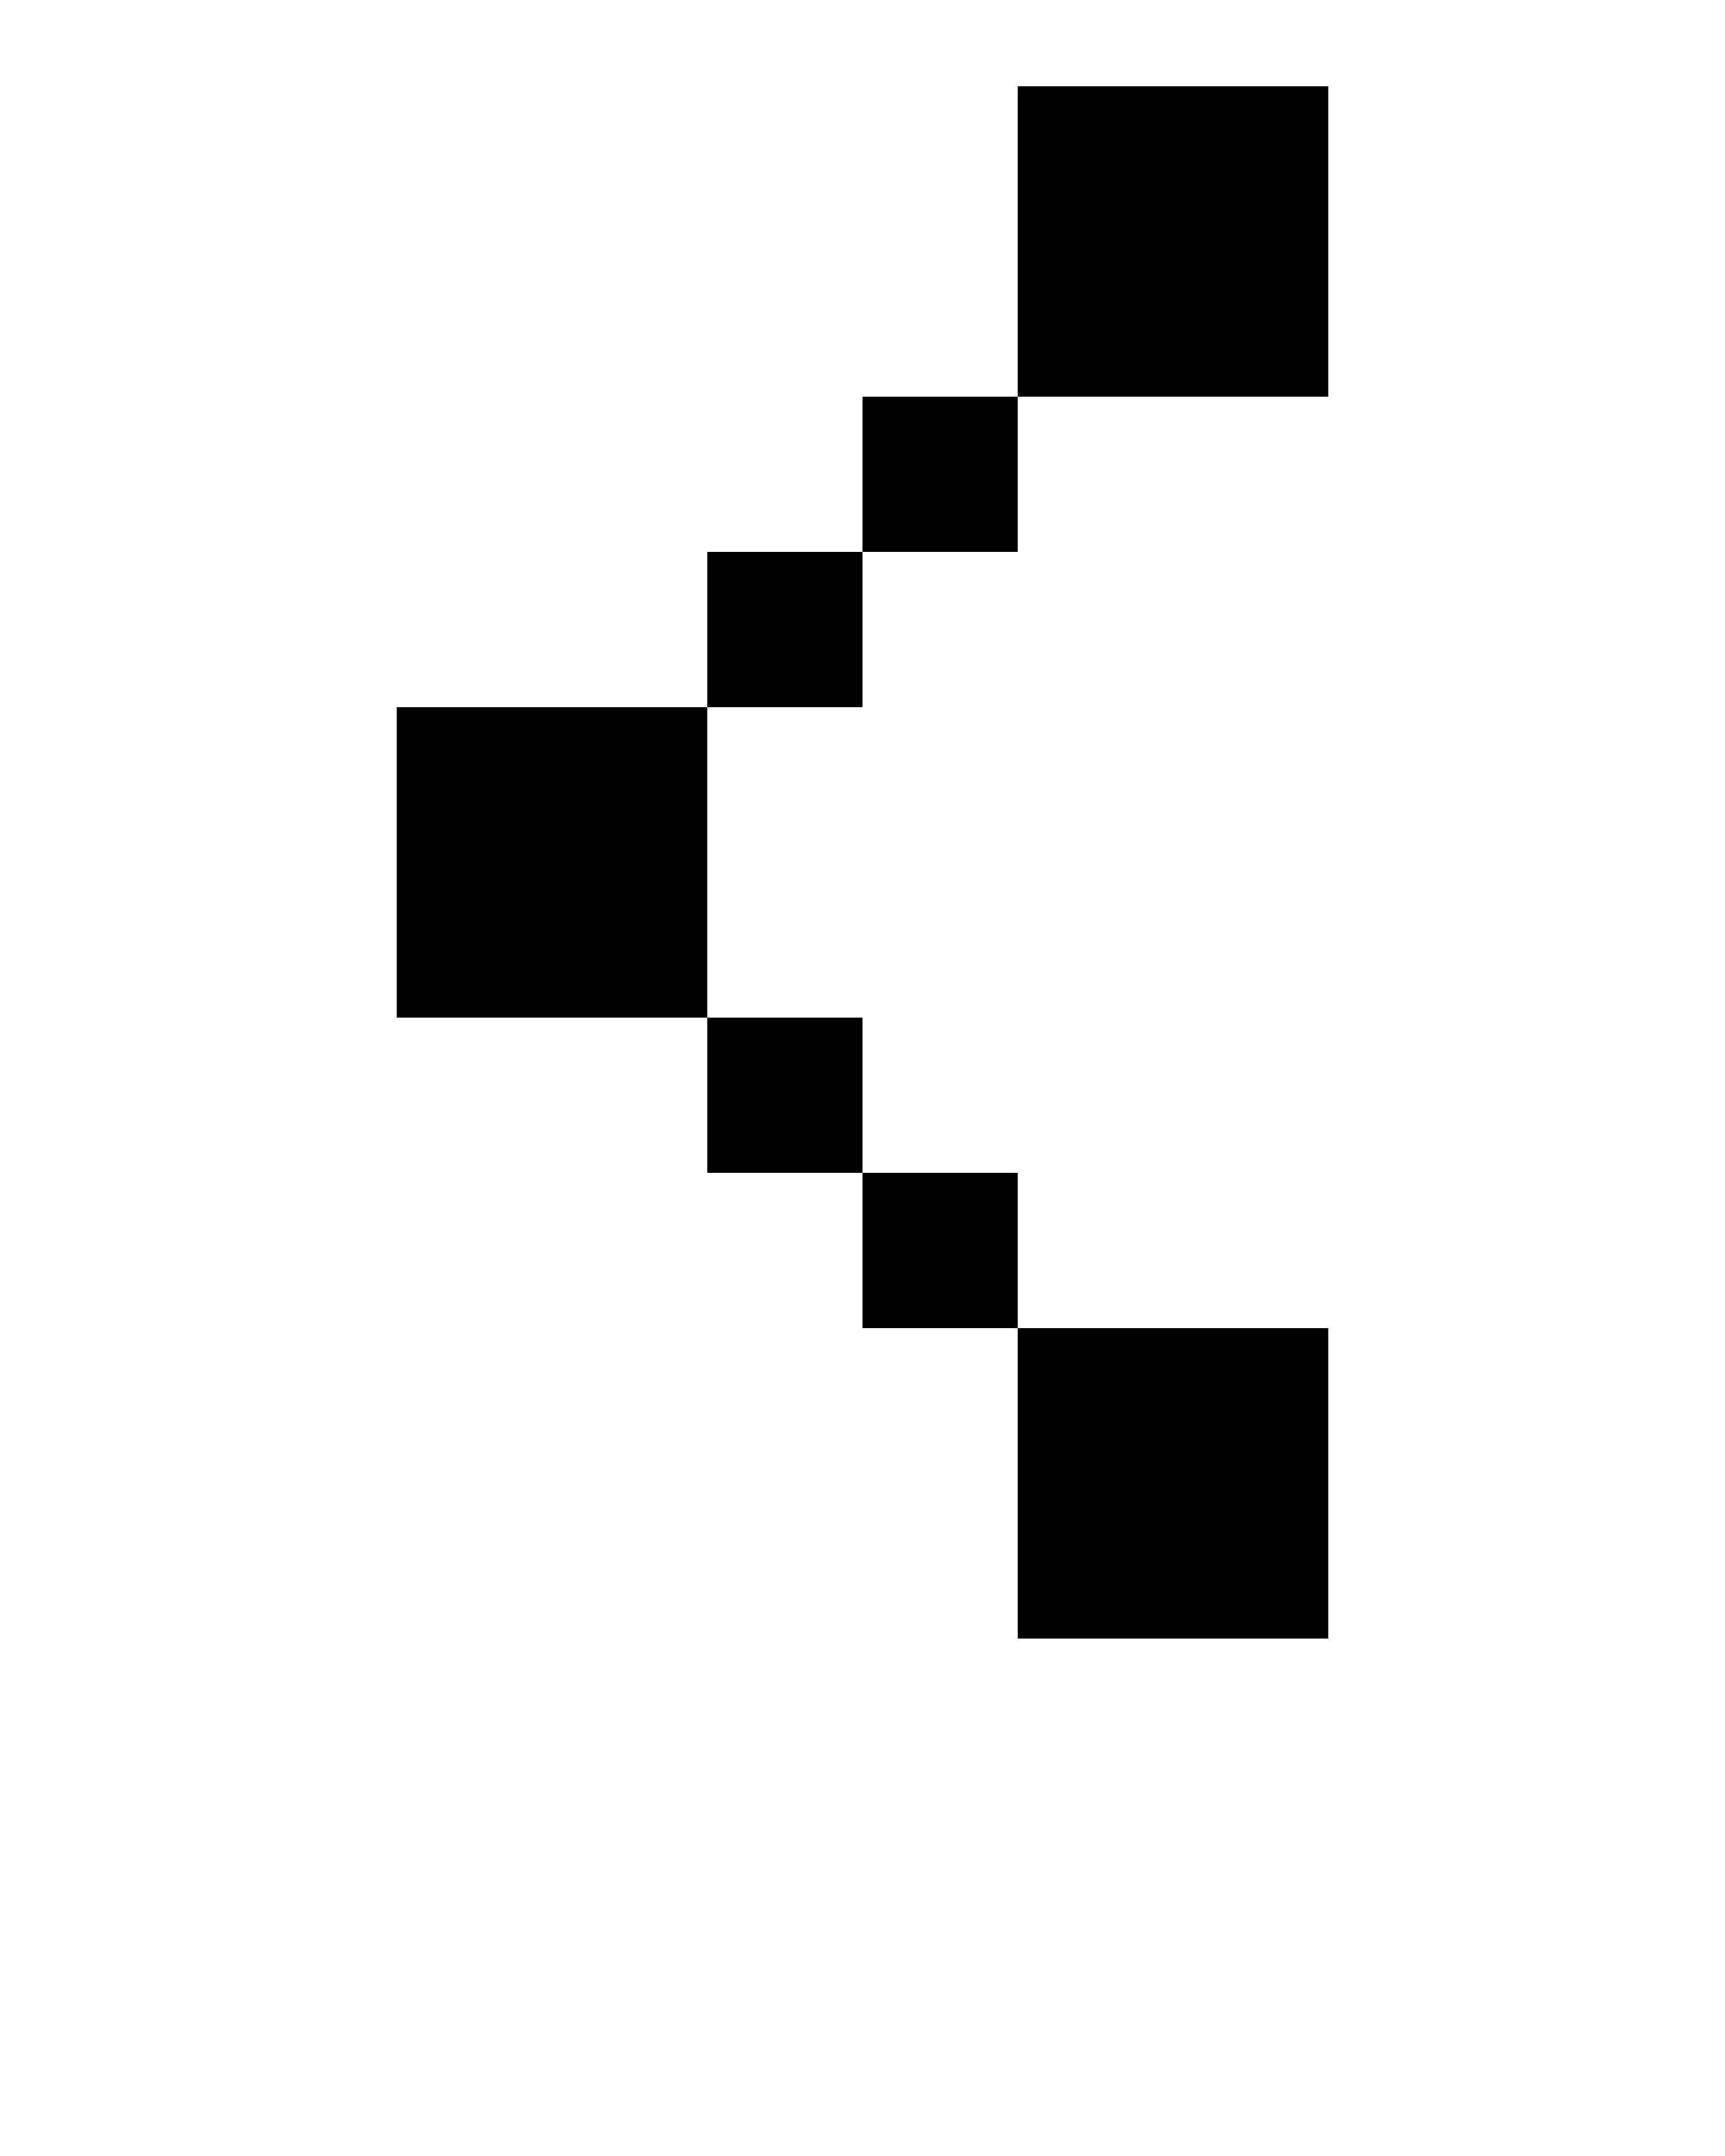
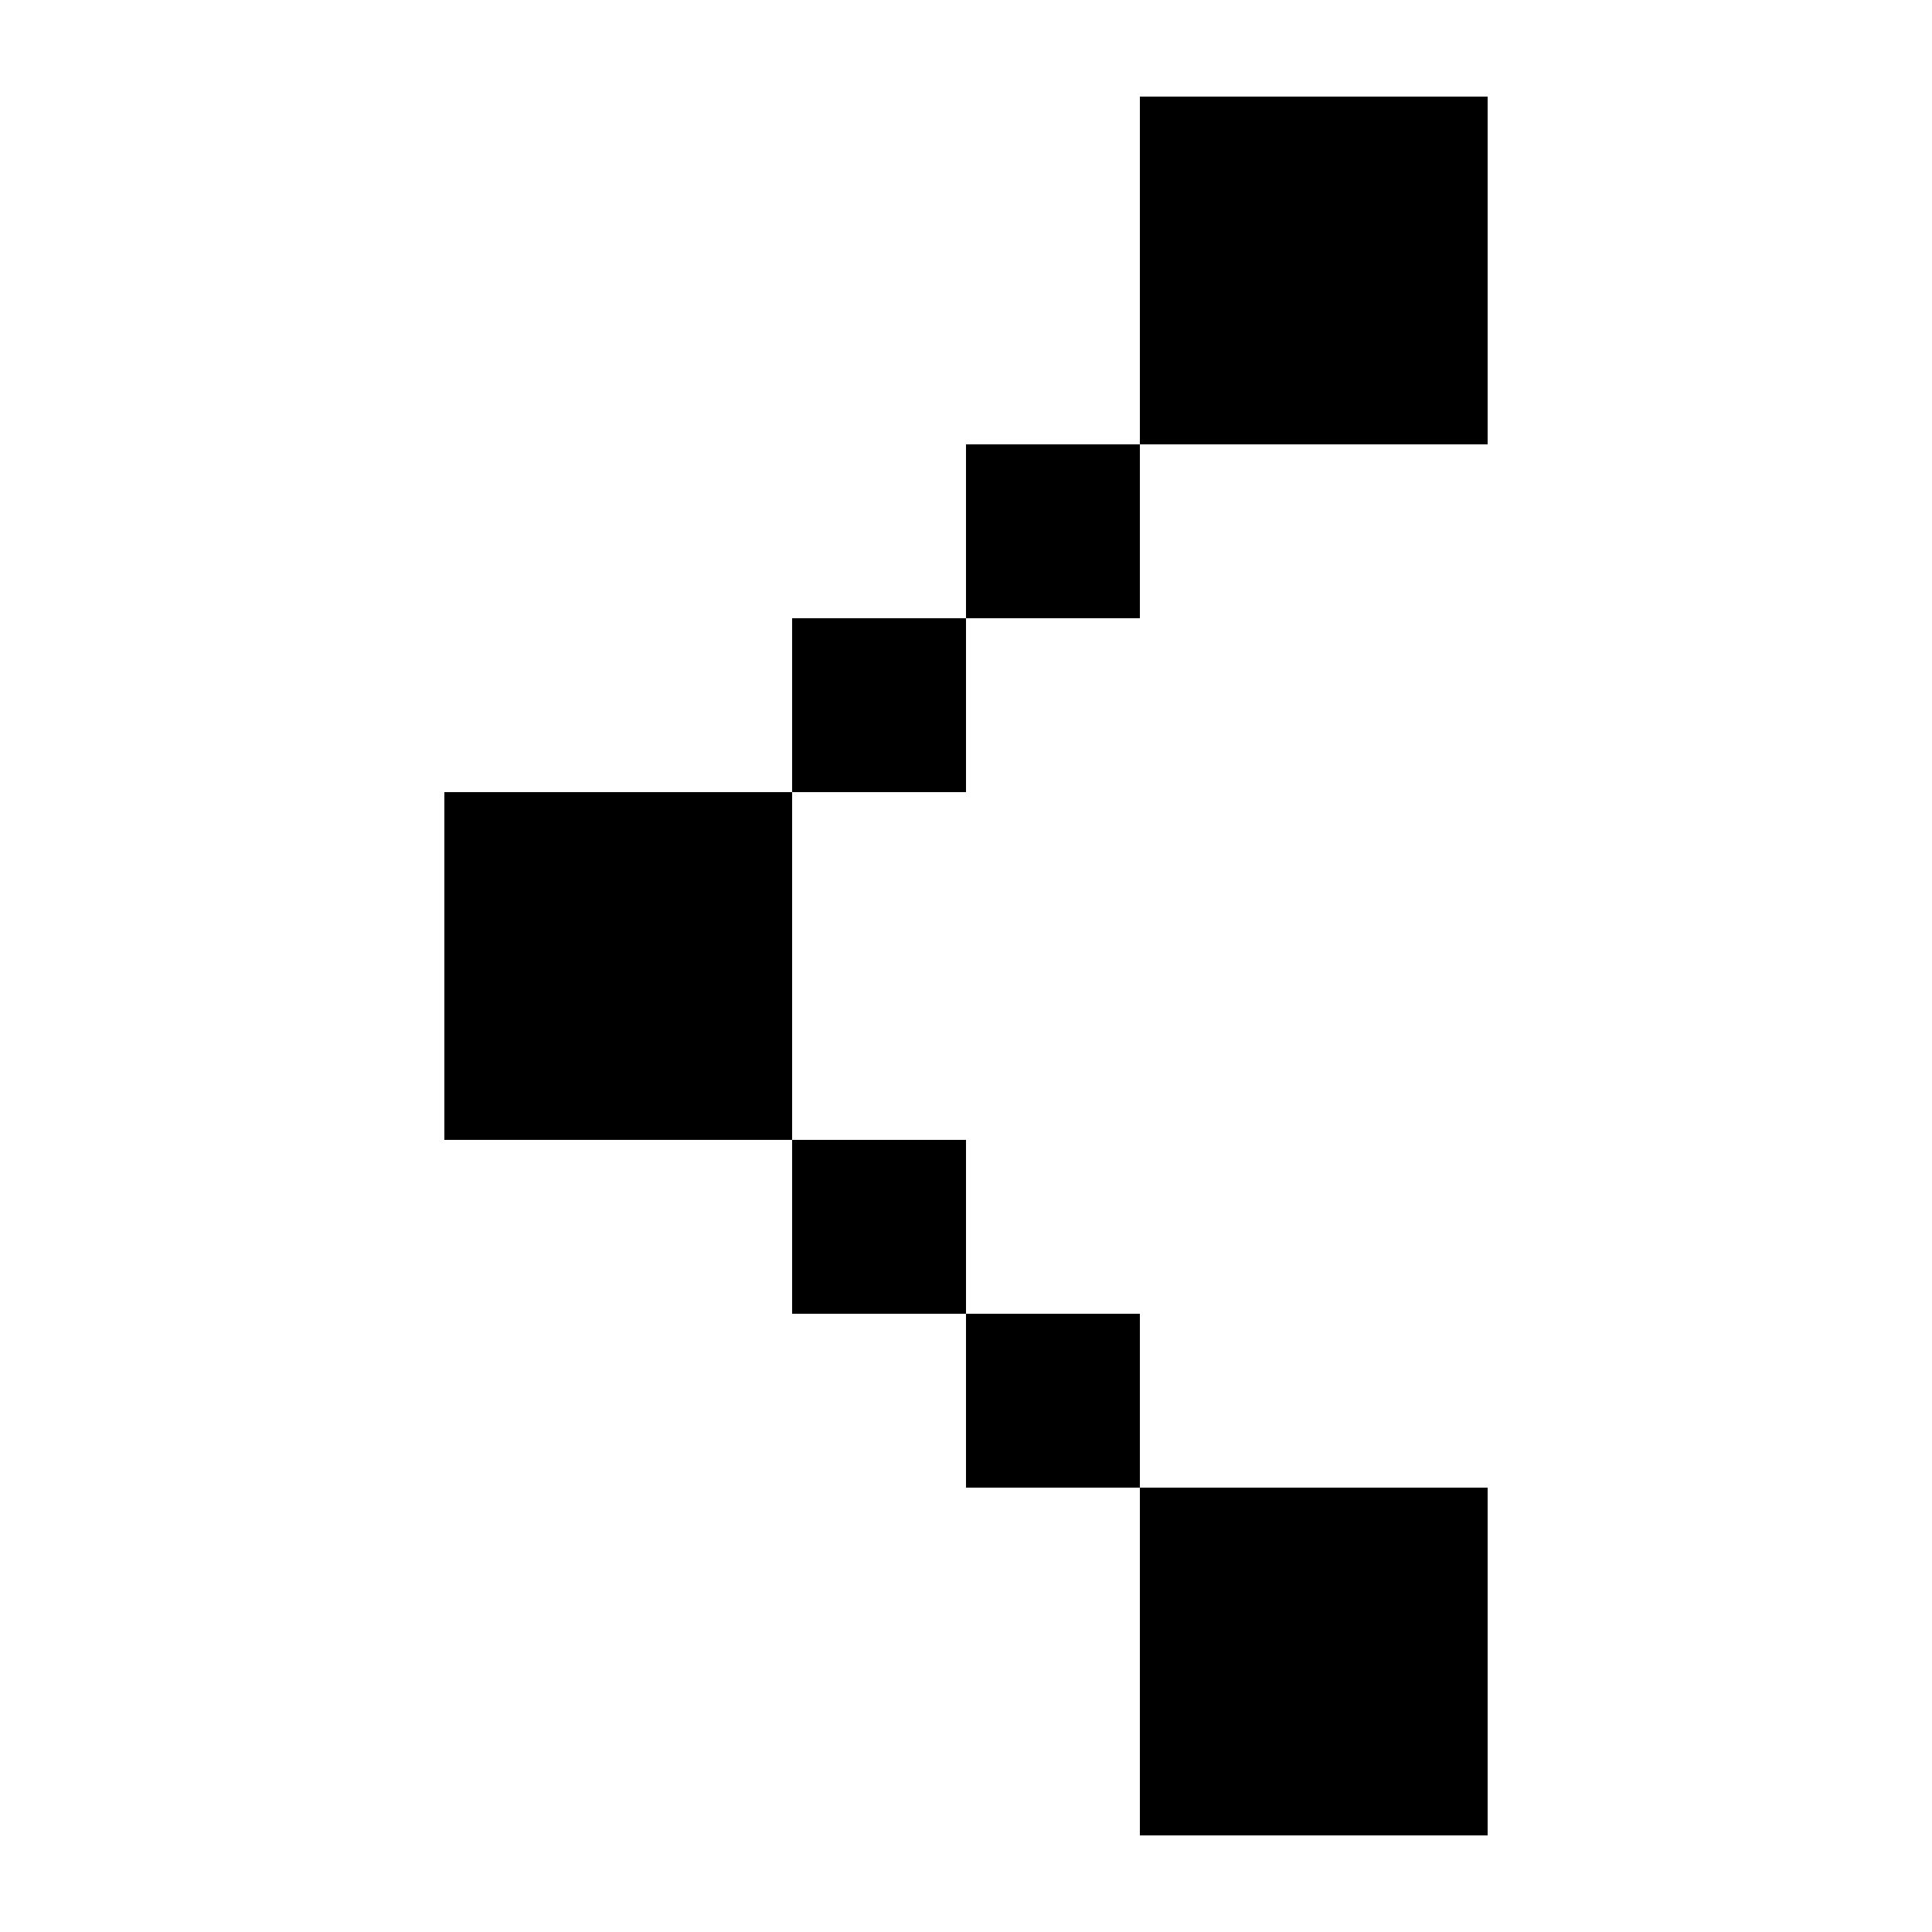
- <svg xmlns="http://www.w3.org/2000/svg" version="1.1" x="0px" y="0px" viewBox="0 0 100 125" enable-background="new 0 0 100 100" xml:space="preserve">
+ <svg xmlns="http://www.w3.org/2000/svg" version="1.1" x="0px" y="0px" viewBox="0 0 100 100" enable-background="new 0 0 100 100" xml:space="preserve">
  <g>
    <rect x="41" y="32" width="9" height="9" />
    <rect x="50" y="23" width="9" height="9" />
    <polygon points="23,41 23,50 23,59 32,59 41,59 41,50 41,41 32,41  " />
    <polygon points="68,5 59,5 59,14 59,23 68,23 77,23 77,14 77,5  " />
    <polygon points="59,95 68,95 77,95 77,86 77,77 68,77 59,77 59,86  " />
    <rect x="41" y="59" width="9" height="9" />
    <rect x="50" y="68" width="9" height="9" />
  </g>
</svg>
